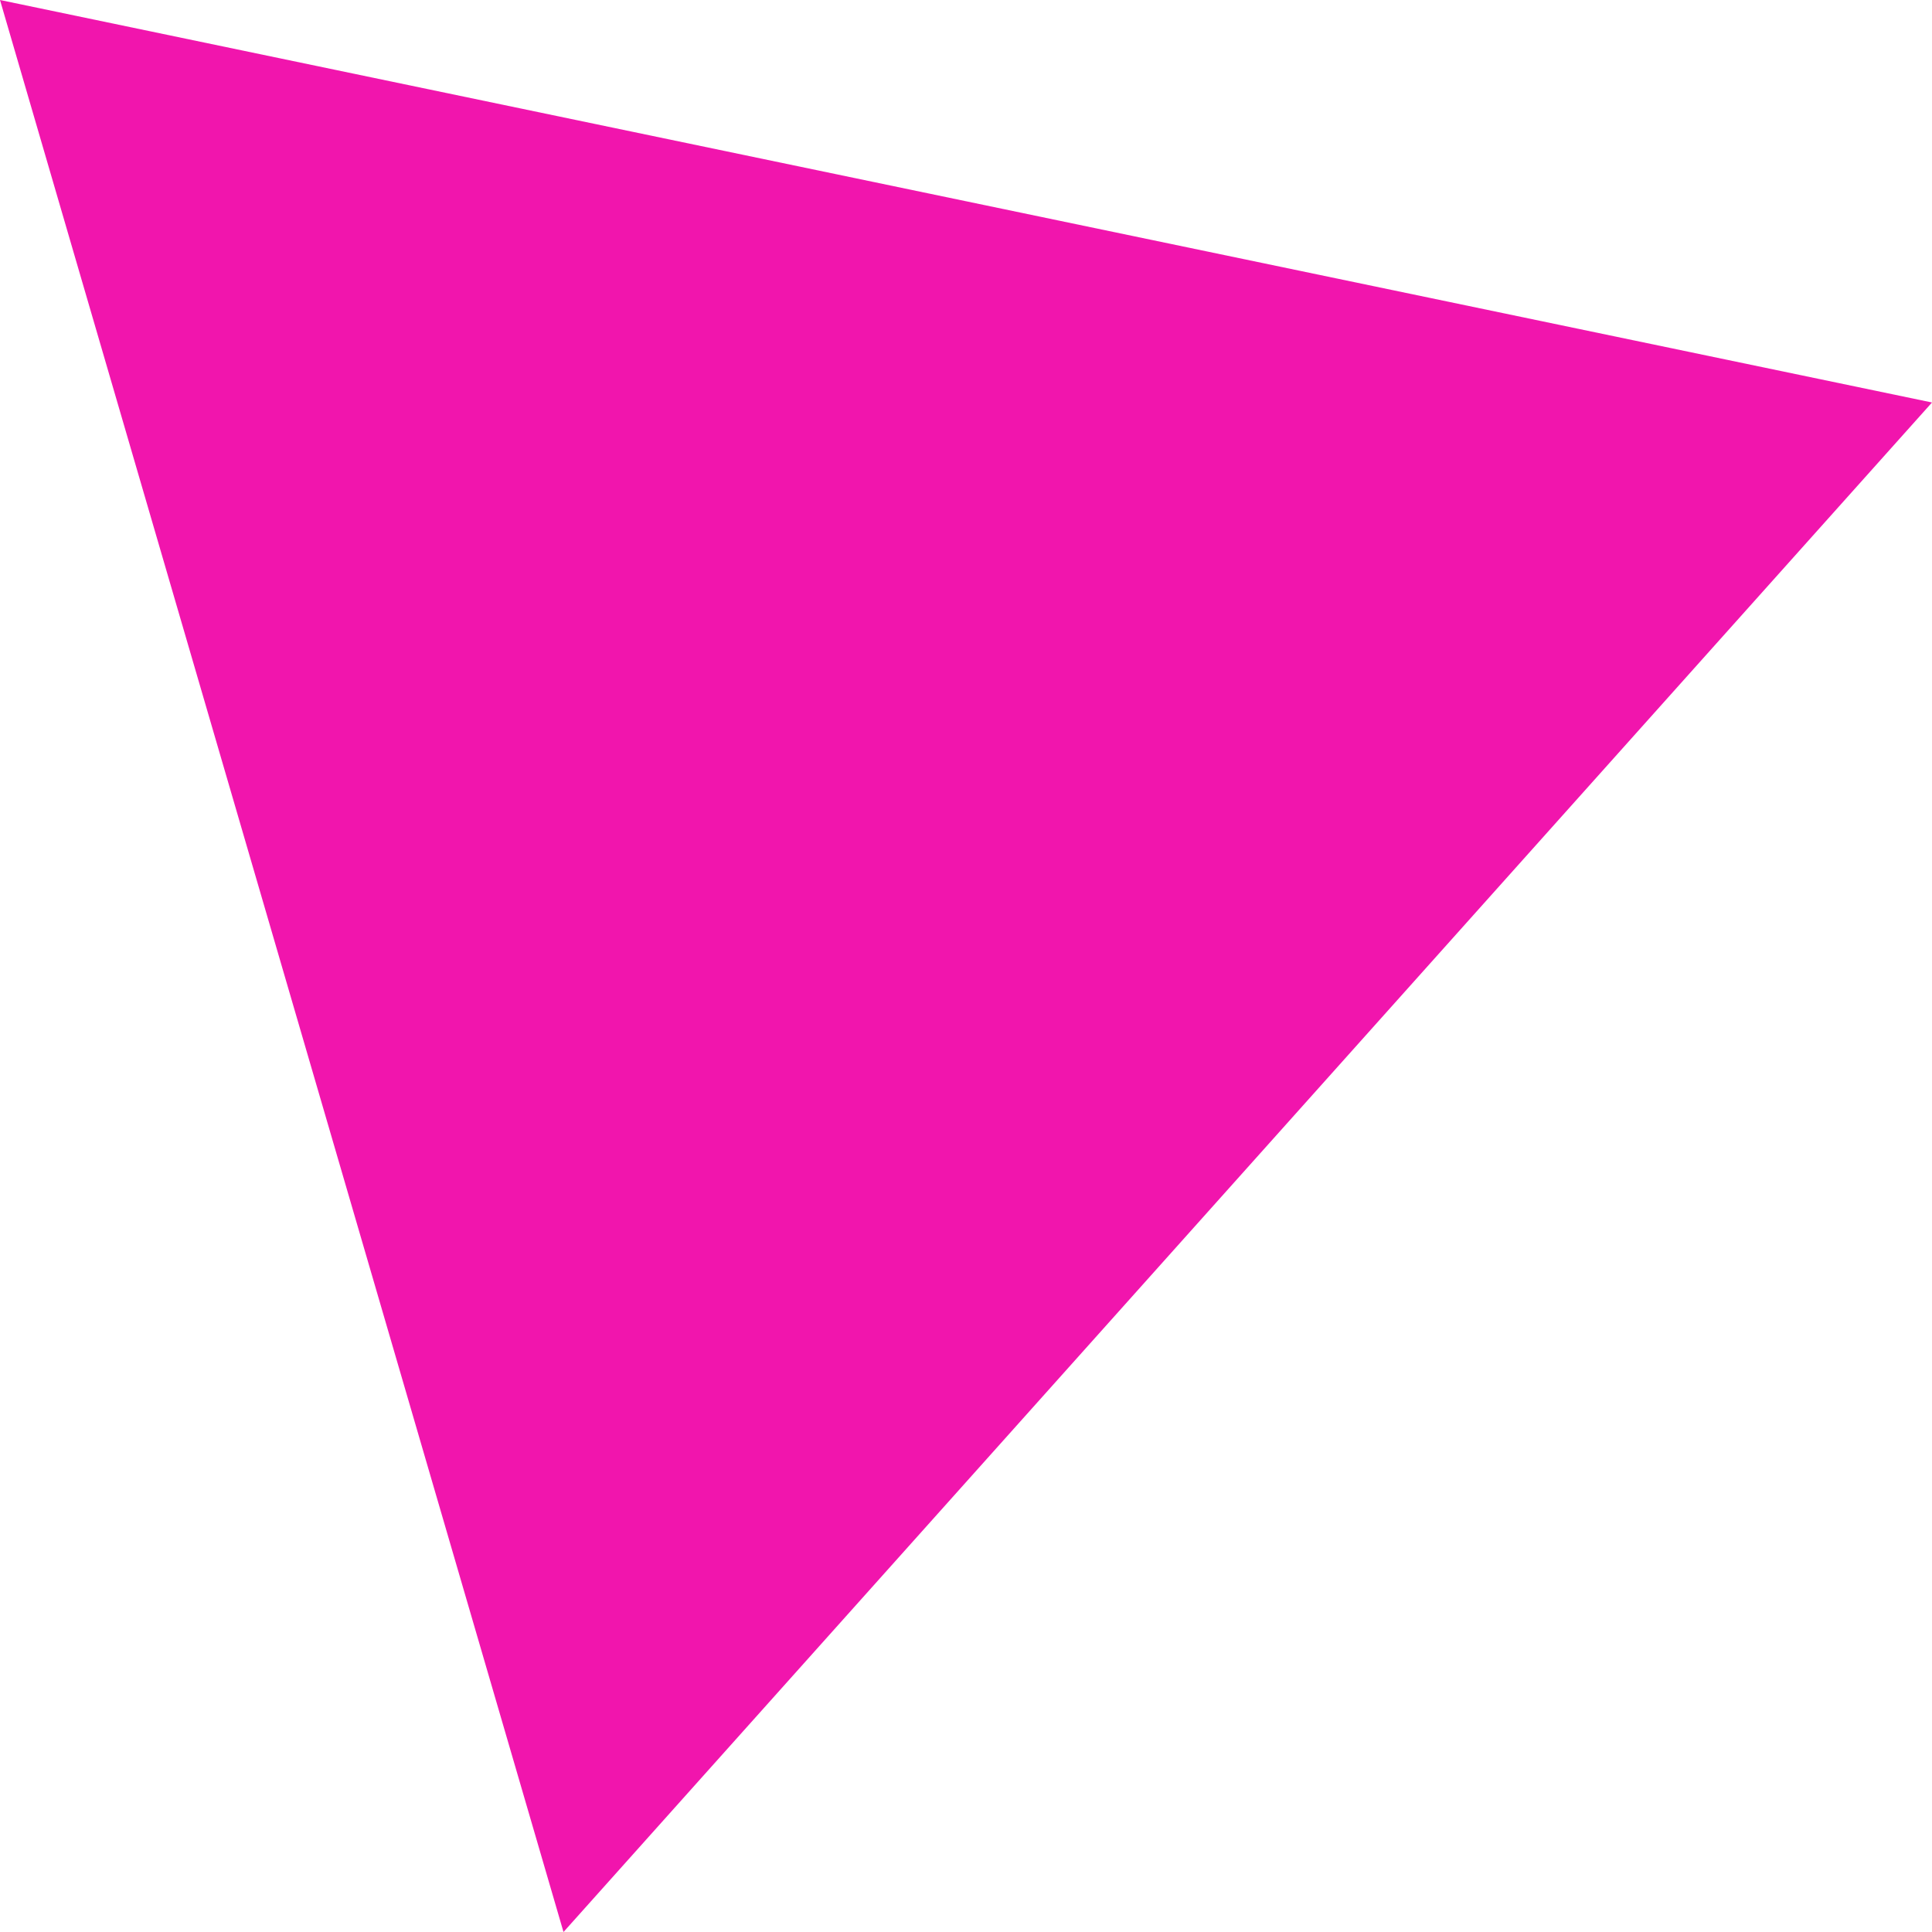
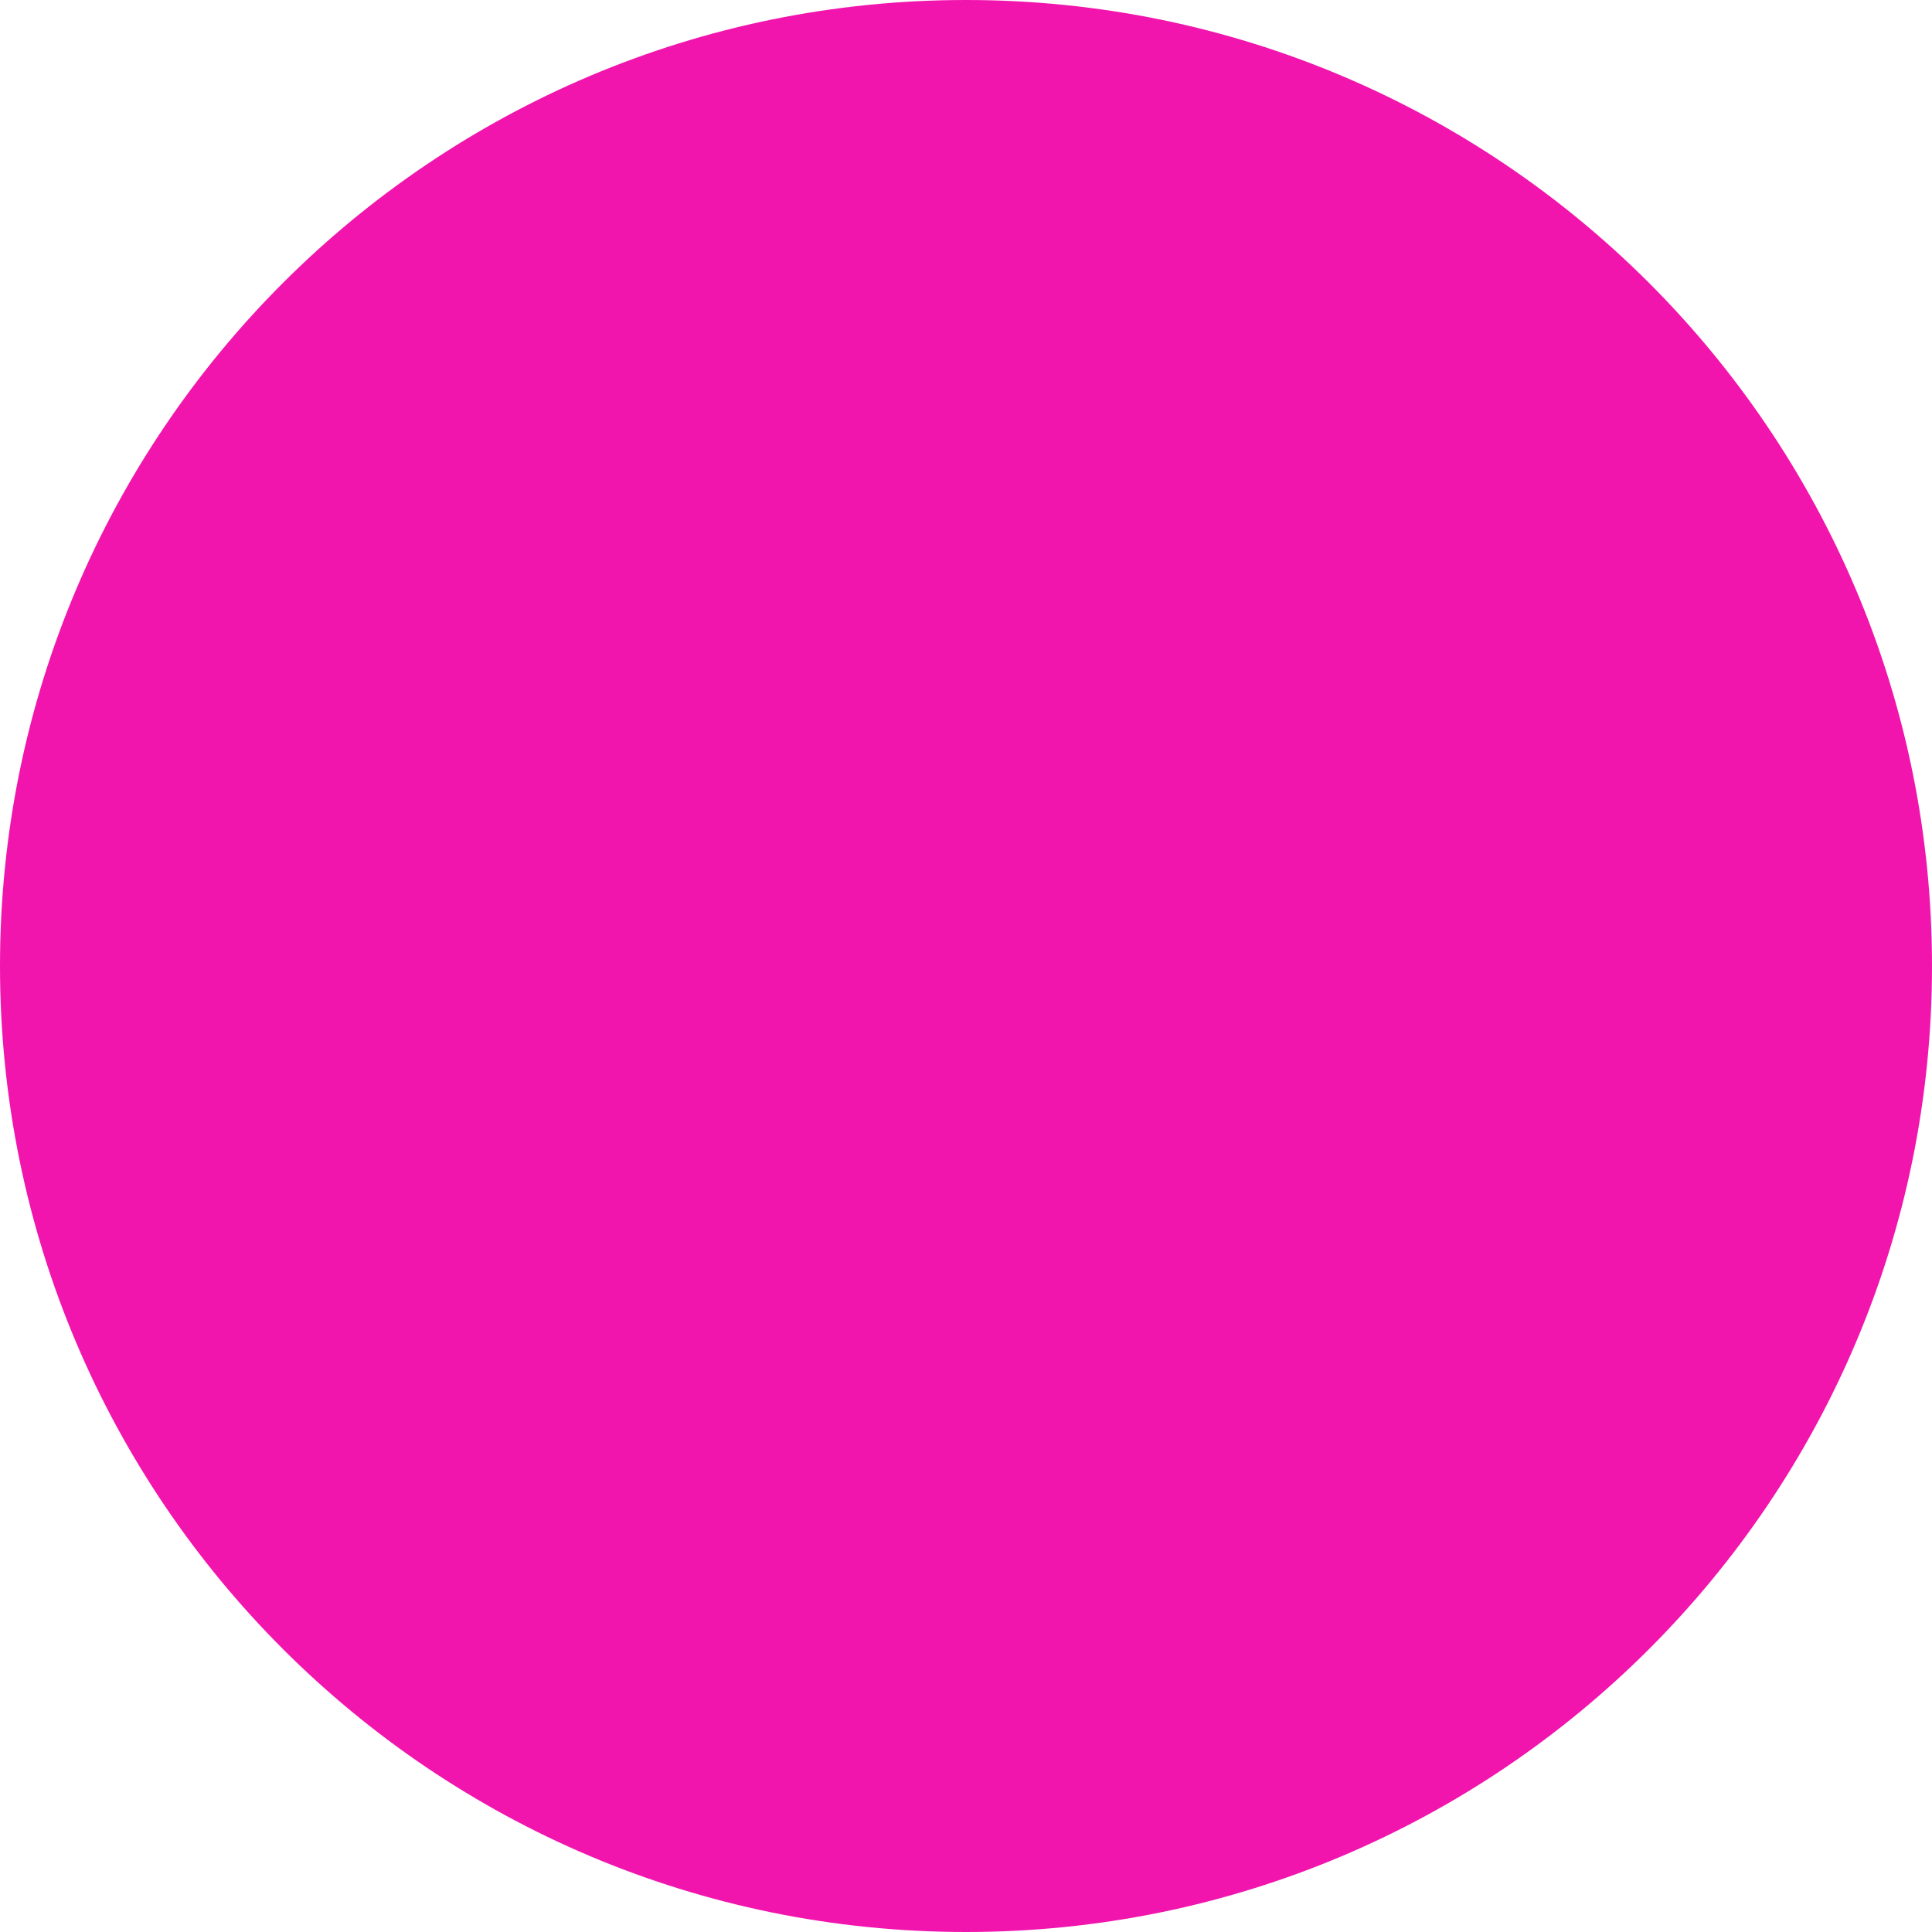
<svg xmlns="http://www.w3.org/2000/svg" version="1.1" id="Layer_1" x="0px" y="0px" viewBox="0 0 24 24" style="enable-background:new 0 0 24 24;" xml:space="preserve">
  <style type="text/css">
	.st0{fill:#F115AD;}
</style>
-   <polygon class="st0" points="0,0 24,5 7,24 " />
+   <circle class="st0" cx="12" cy="12" r="12" />
</svg>
